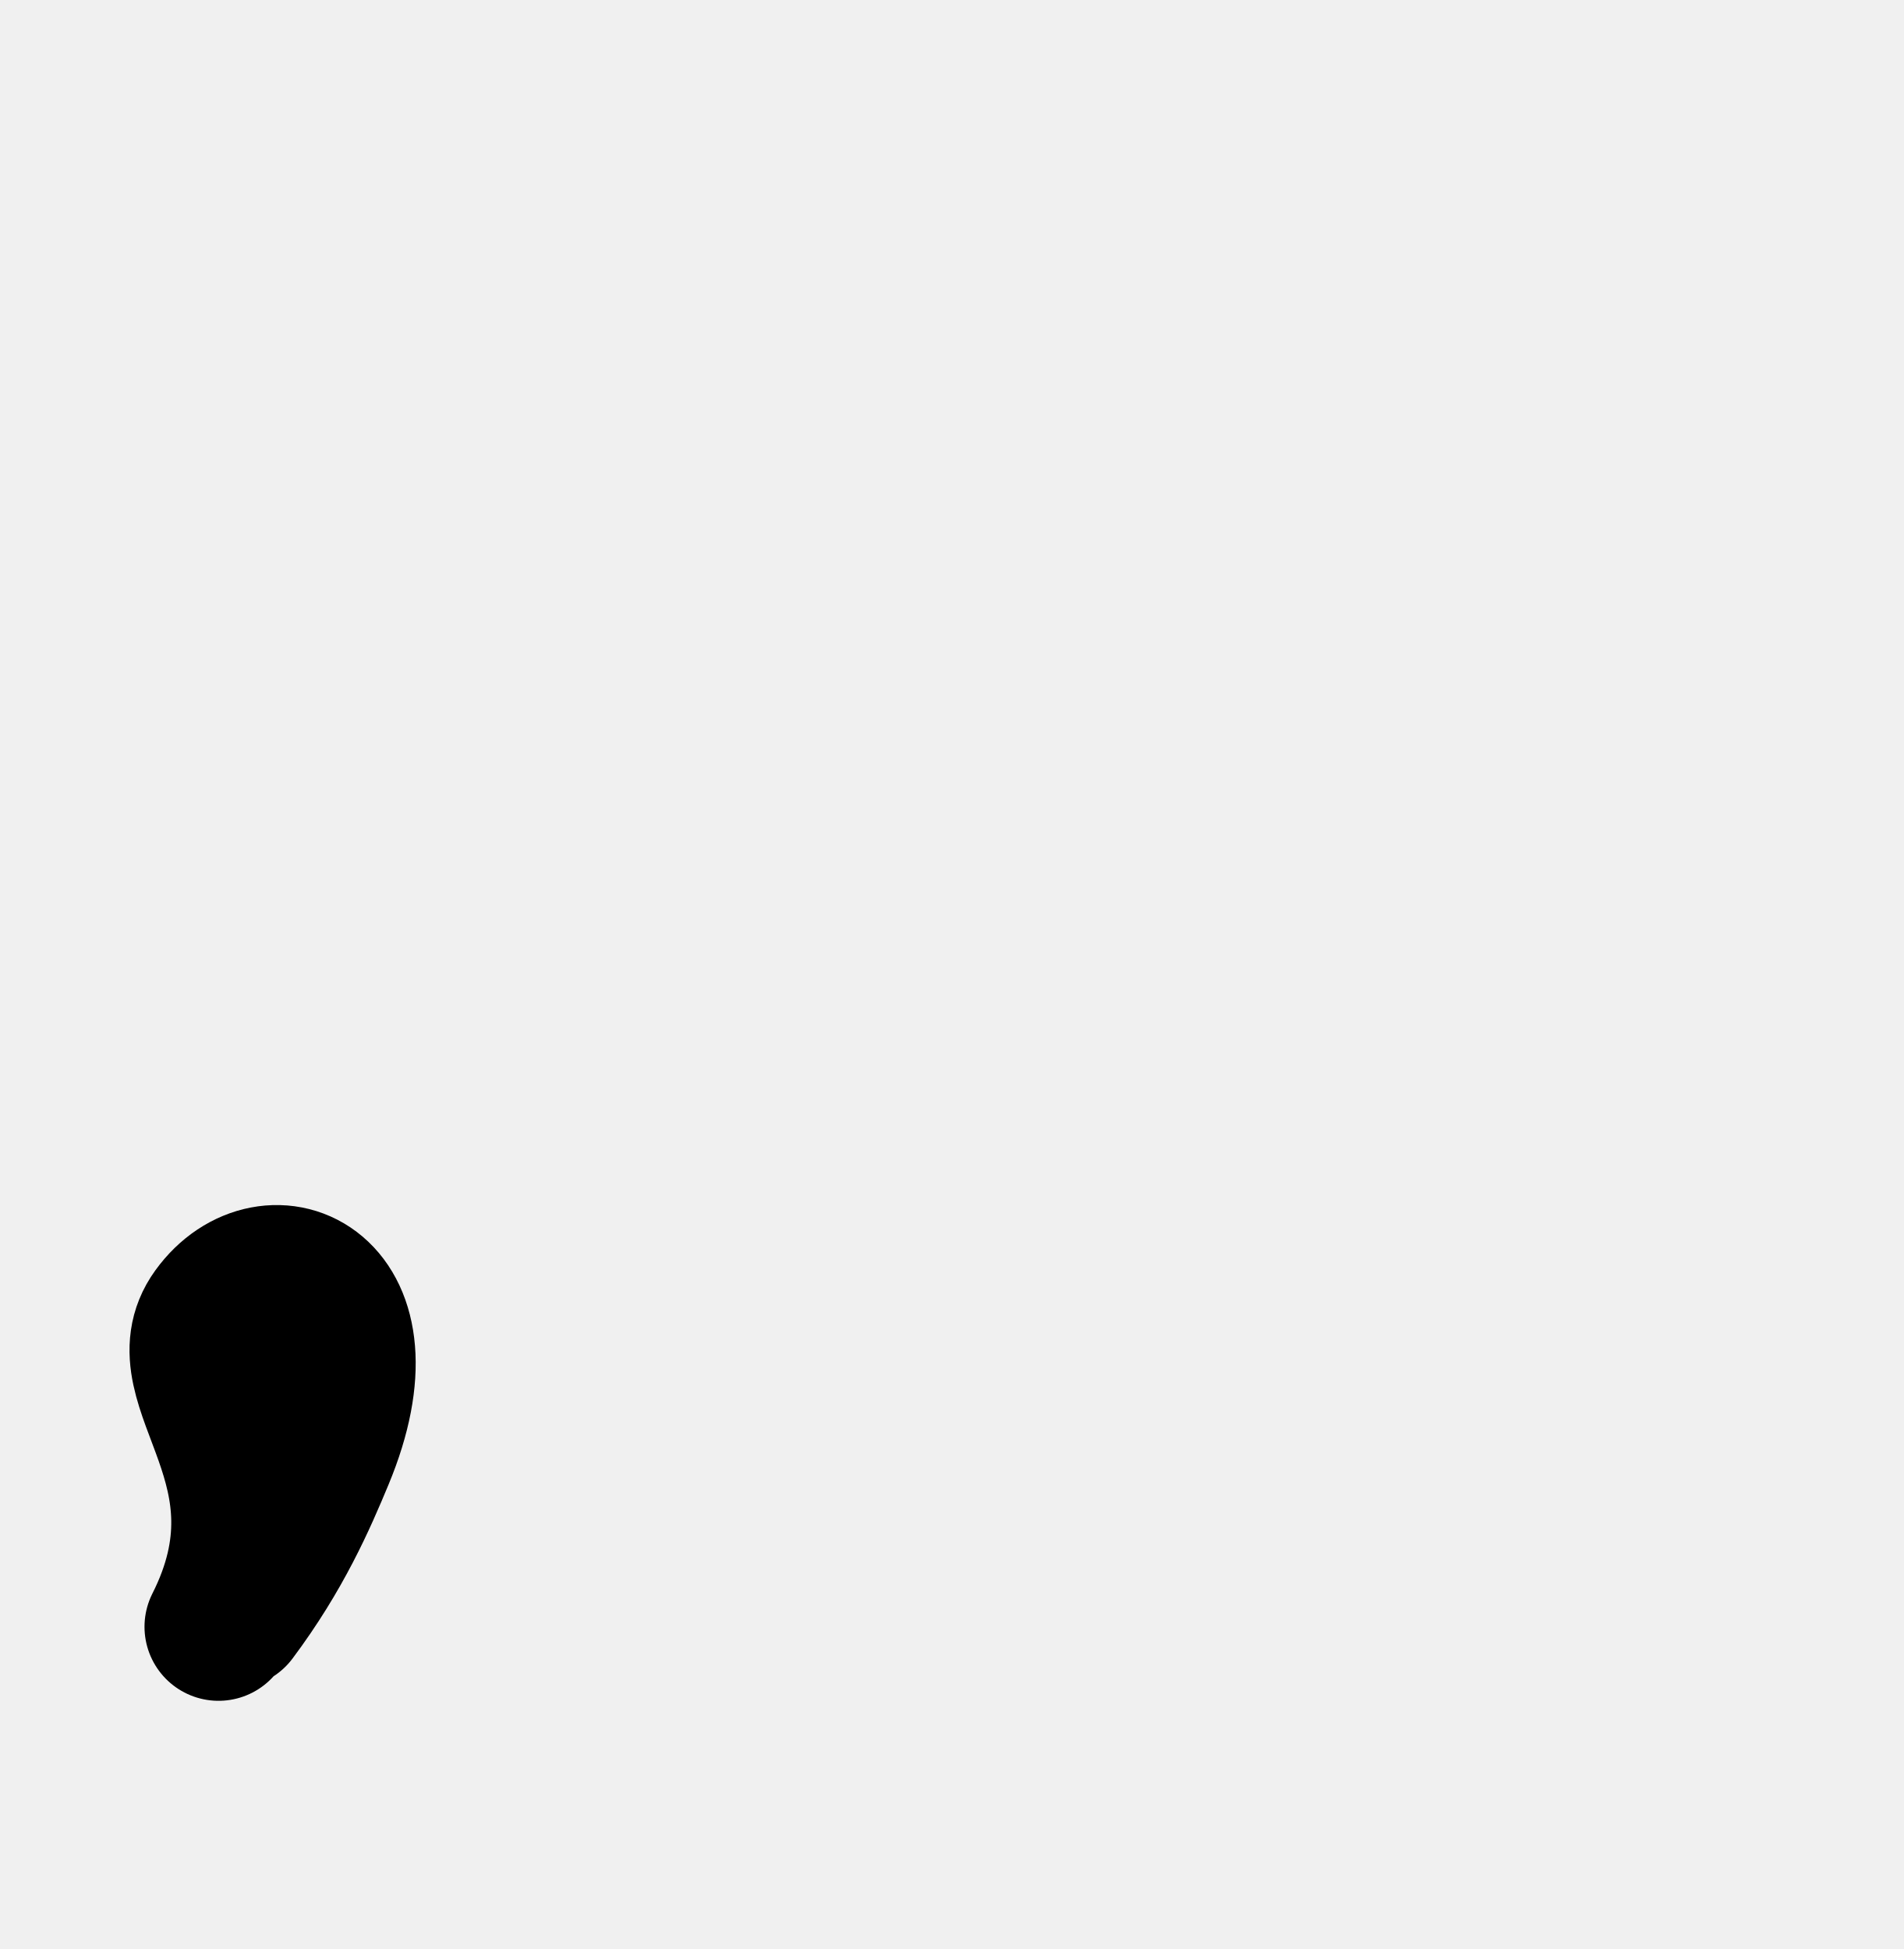
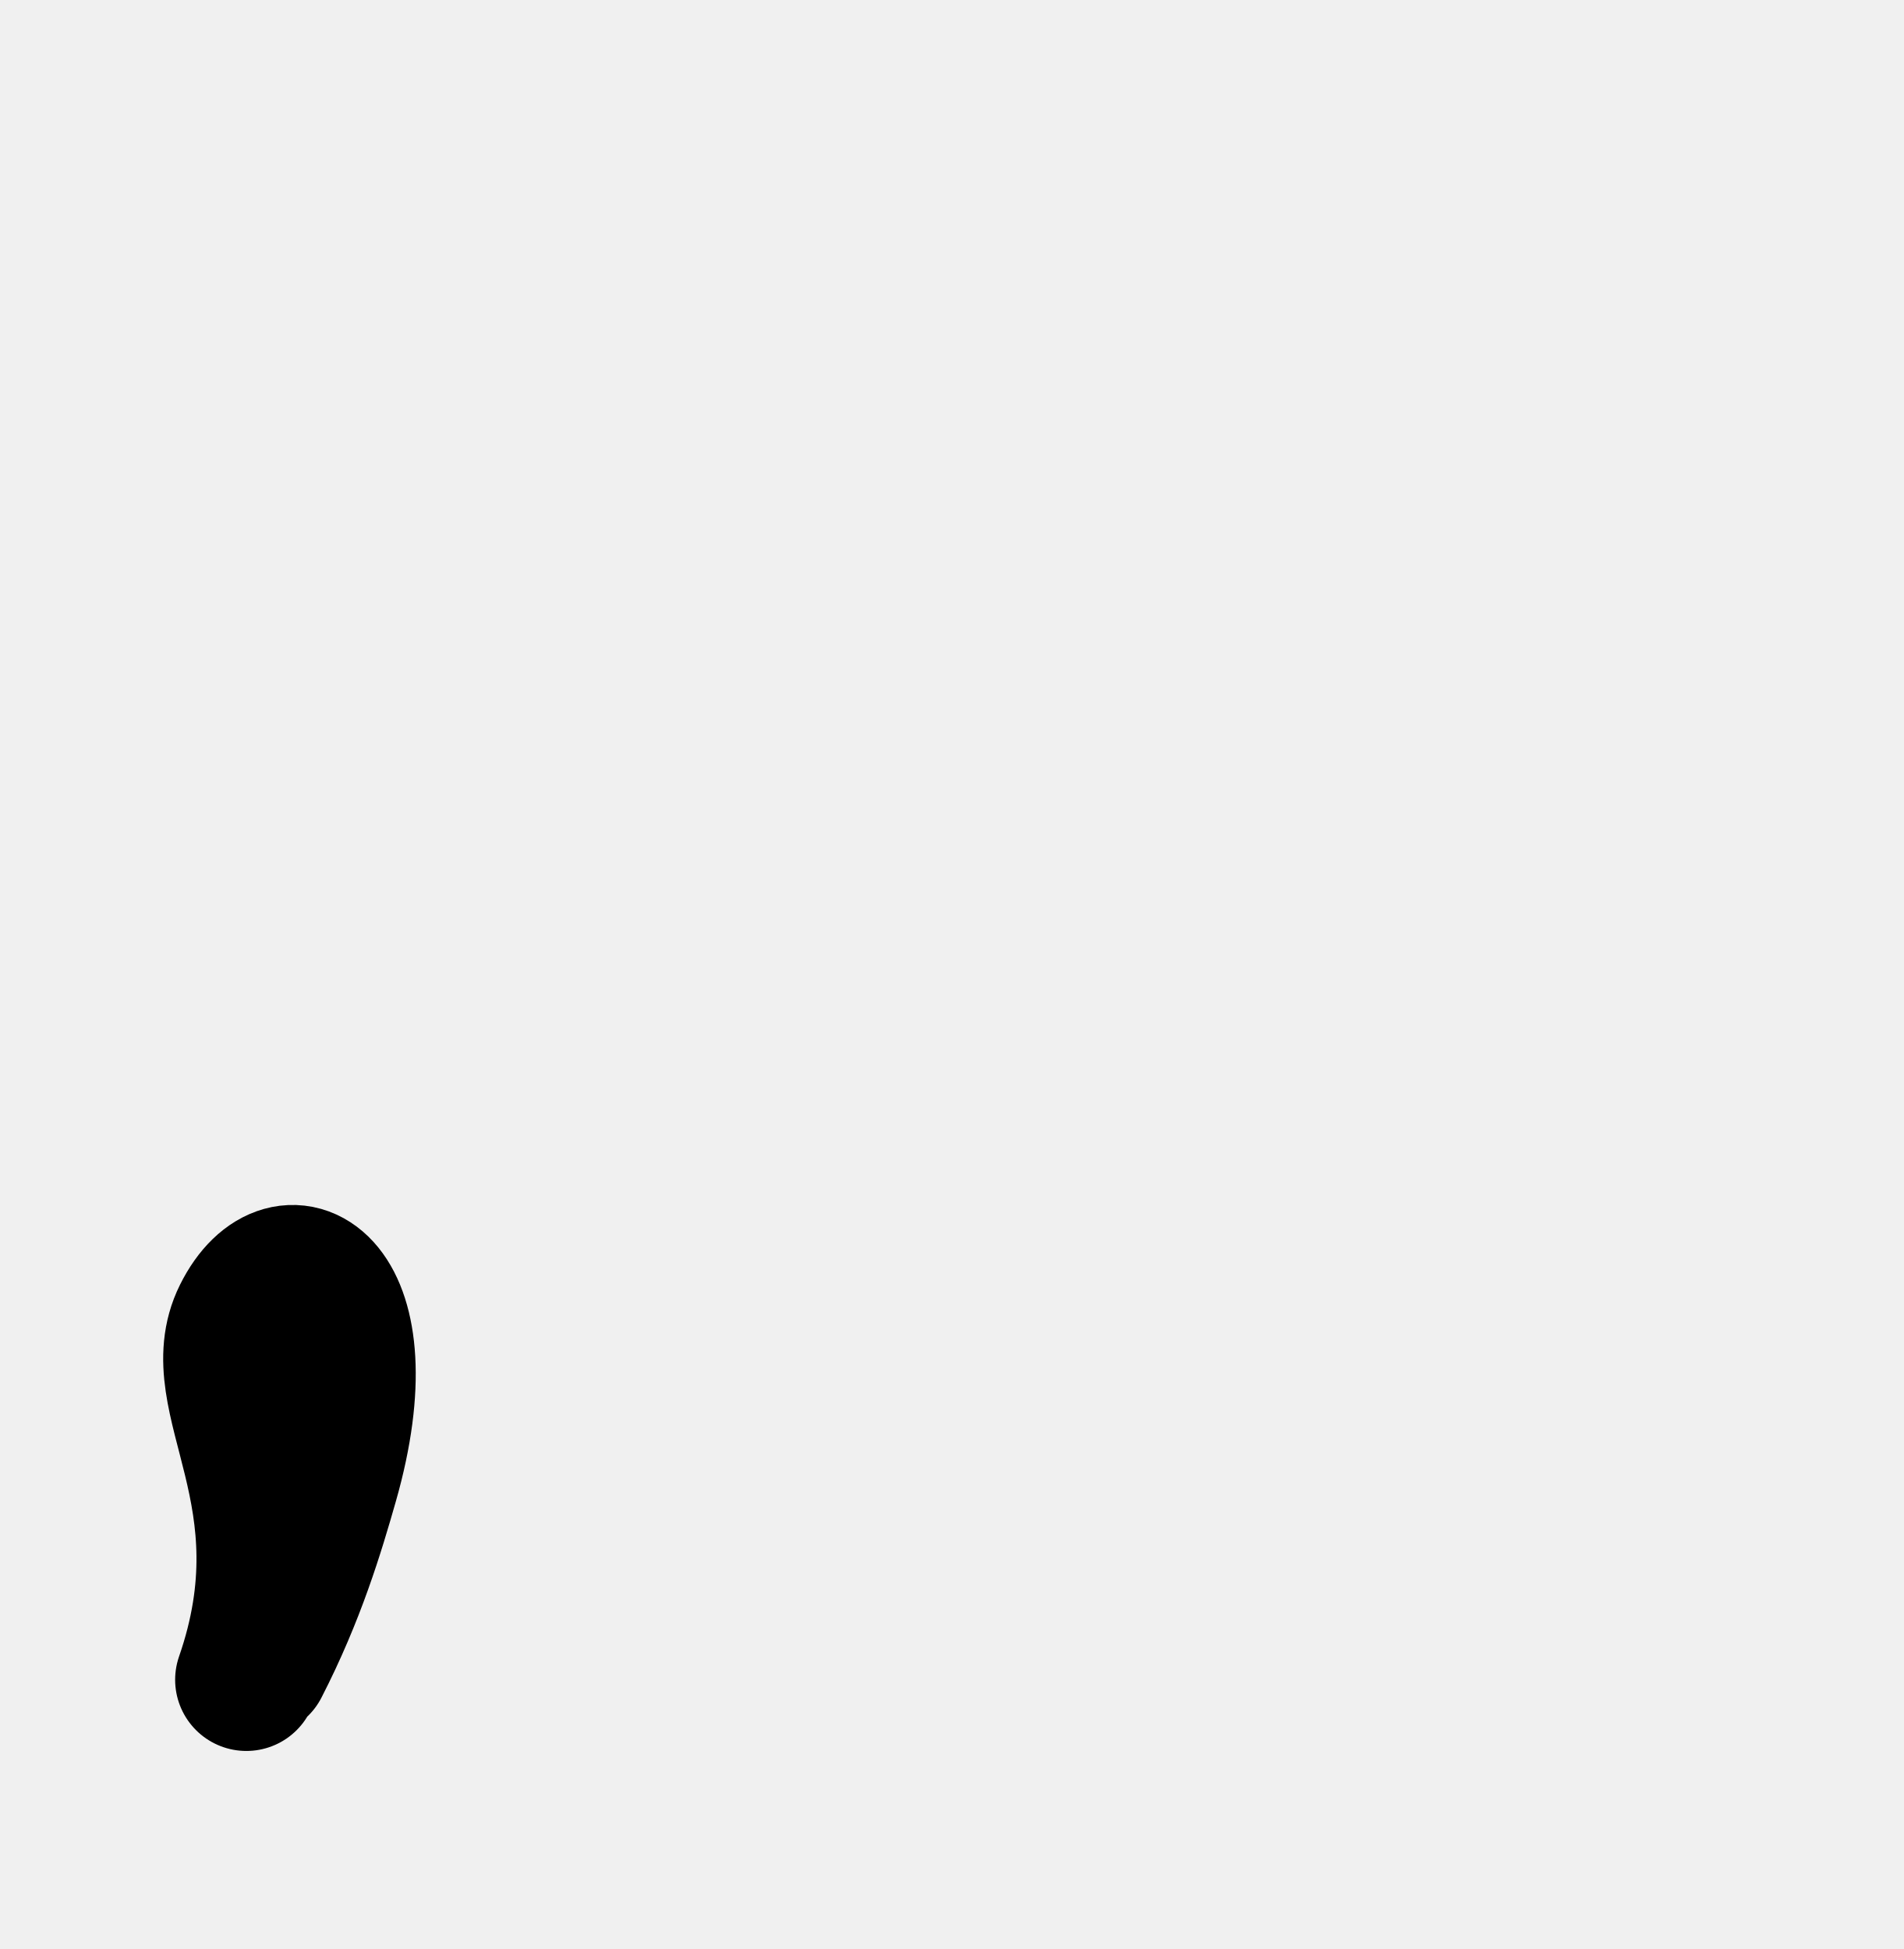
<svg xmlns="http://www.w3.org/2000/svg" width="2000" height="2048" id="svg2992" version="1.1">
  <defs id="defs5498">
    <marker orient="auto" refY="0.0" refX="0.0" id="EmptyTriangleOutM" style="overflow:visible">
      <path id="path4314" d="M 5.77,0.0 L -2.88,5.0 L -2.88,-5.0 L 5.77,0.0 z " style="fill-rule:evenodd;fill:#ffffff;stroke:#000000;stroke-width:1pt;stroke-opacity:1" transform="scale(0.4) translate(-4.5,0)" />
    </marker>
    <marker orient="auto" refY="0.0" refX="0.0" id="DiamondLstart" style="overflow:visible">
      <path id="path4239" d="M 0,-7.071 L -7.071,0 L 0,7.071 L 7.071,0 L 0,-7.071 z " style="fill-rule:evenodd;stroke:#000000;stroke-width:1pt;stroke-opacity:1;fill:#000000;fill-opacity:1" transform="scale(0.8) translate(7,0)" />
    </marker>
  </defs>
  <g id="layer1" transform="translate(0,1048)">
-     <path style="fill:none;fill-rule:evenodd;stroke:#000000;stroke-width:155.548;stroke-linecap:round;stroke-linejoin:round;stroke-miterlimit:4;stroke-dasharray:none;stroke-dashoffset:0;stroke-opacity:1" d="m 229.6,661.427 c 85.709,-169.629 -56.93,-254.932 -3.346,-328.994 57.549,-79.541 184.146,-28.303 110.13,149.785 -18.649,44.87 -43.443,101.976 -91.319,165.982" id="path4145" />
+     <path style="fill:none;fill-rule:evenodd;stroke:#000000;stroke-width:149.634;stroke-linecap:round;stroke-linejoin:round;stroke-miterlimit:4;stroke-dasharray:none;stroke-dashoffset:0;stroke-opacity:1" d="m 258.832,717.082 c 68.335,-196.883 -45.39,-295.892 -2.667,-381.853 45.884,-92.321 146.82,-32.85 87.807,173.851 -14.869,52.079 -34.637,118.36 -72.808,192.651" id="path4145" />
  </g>
</svg>
